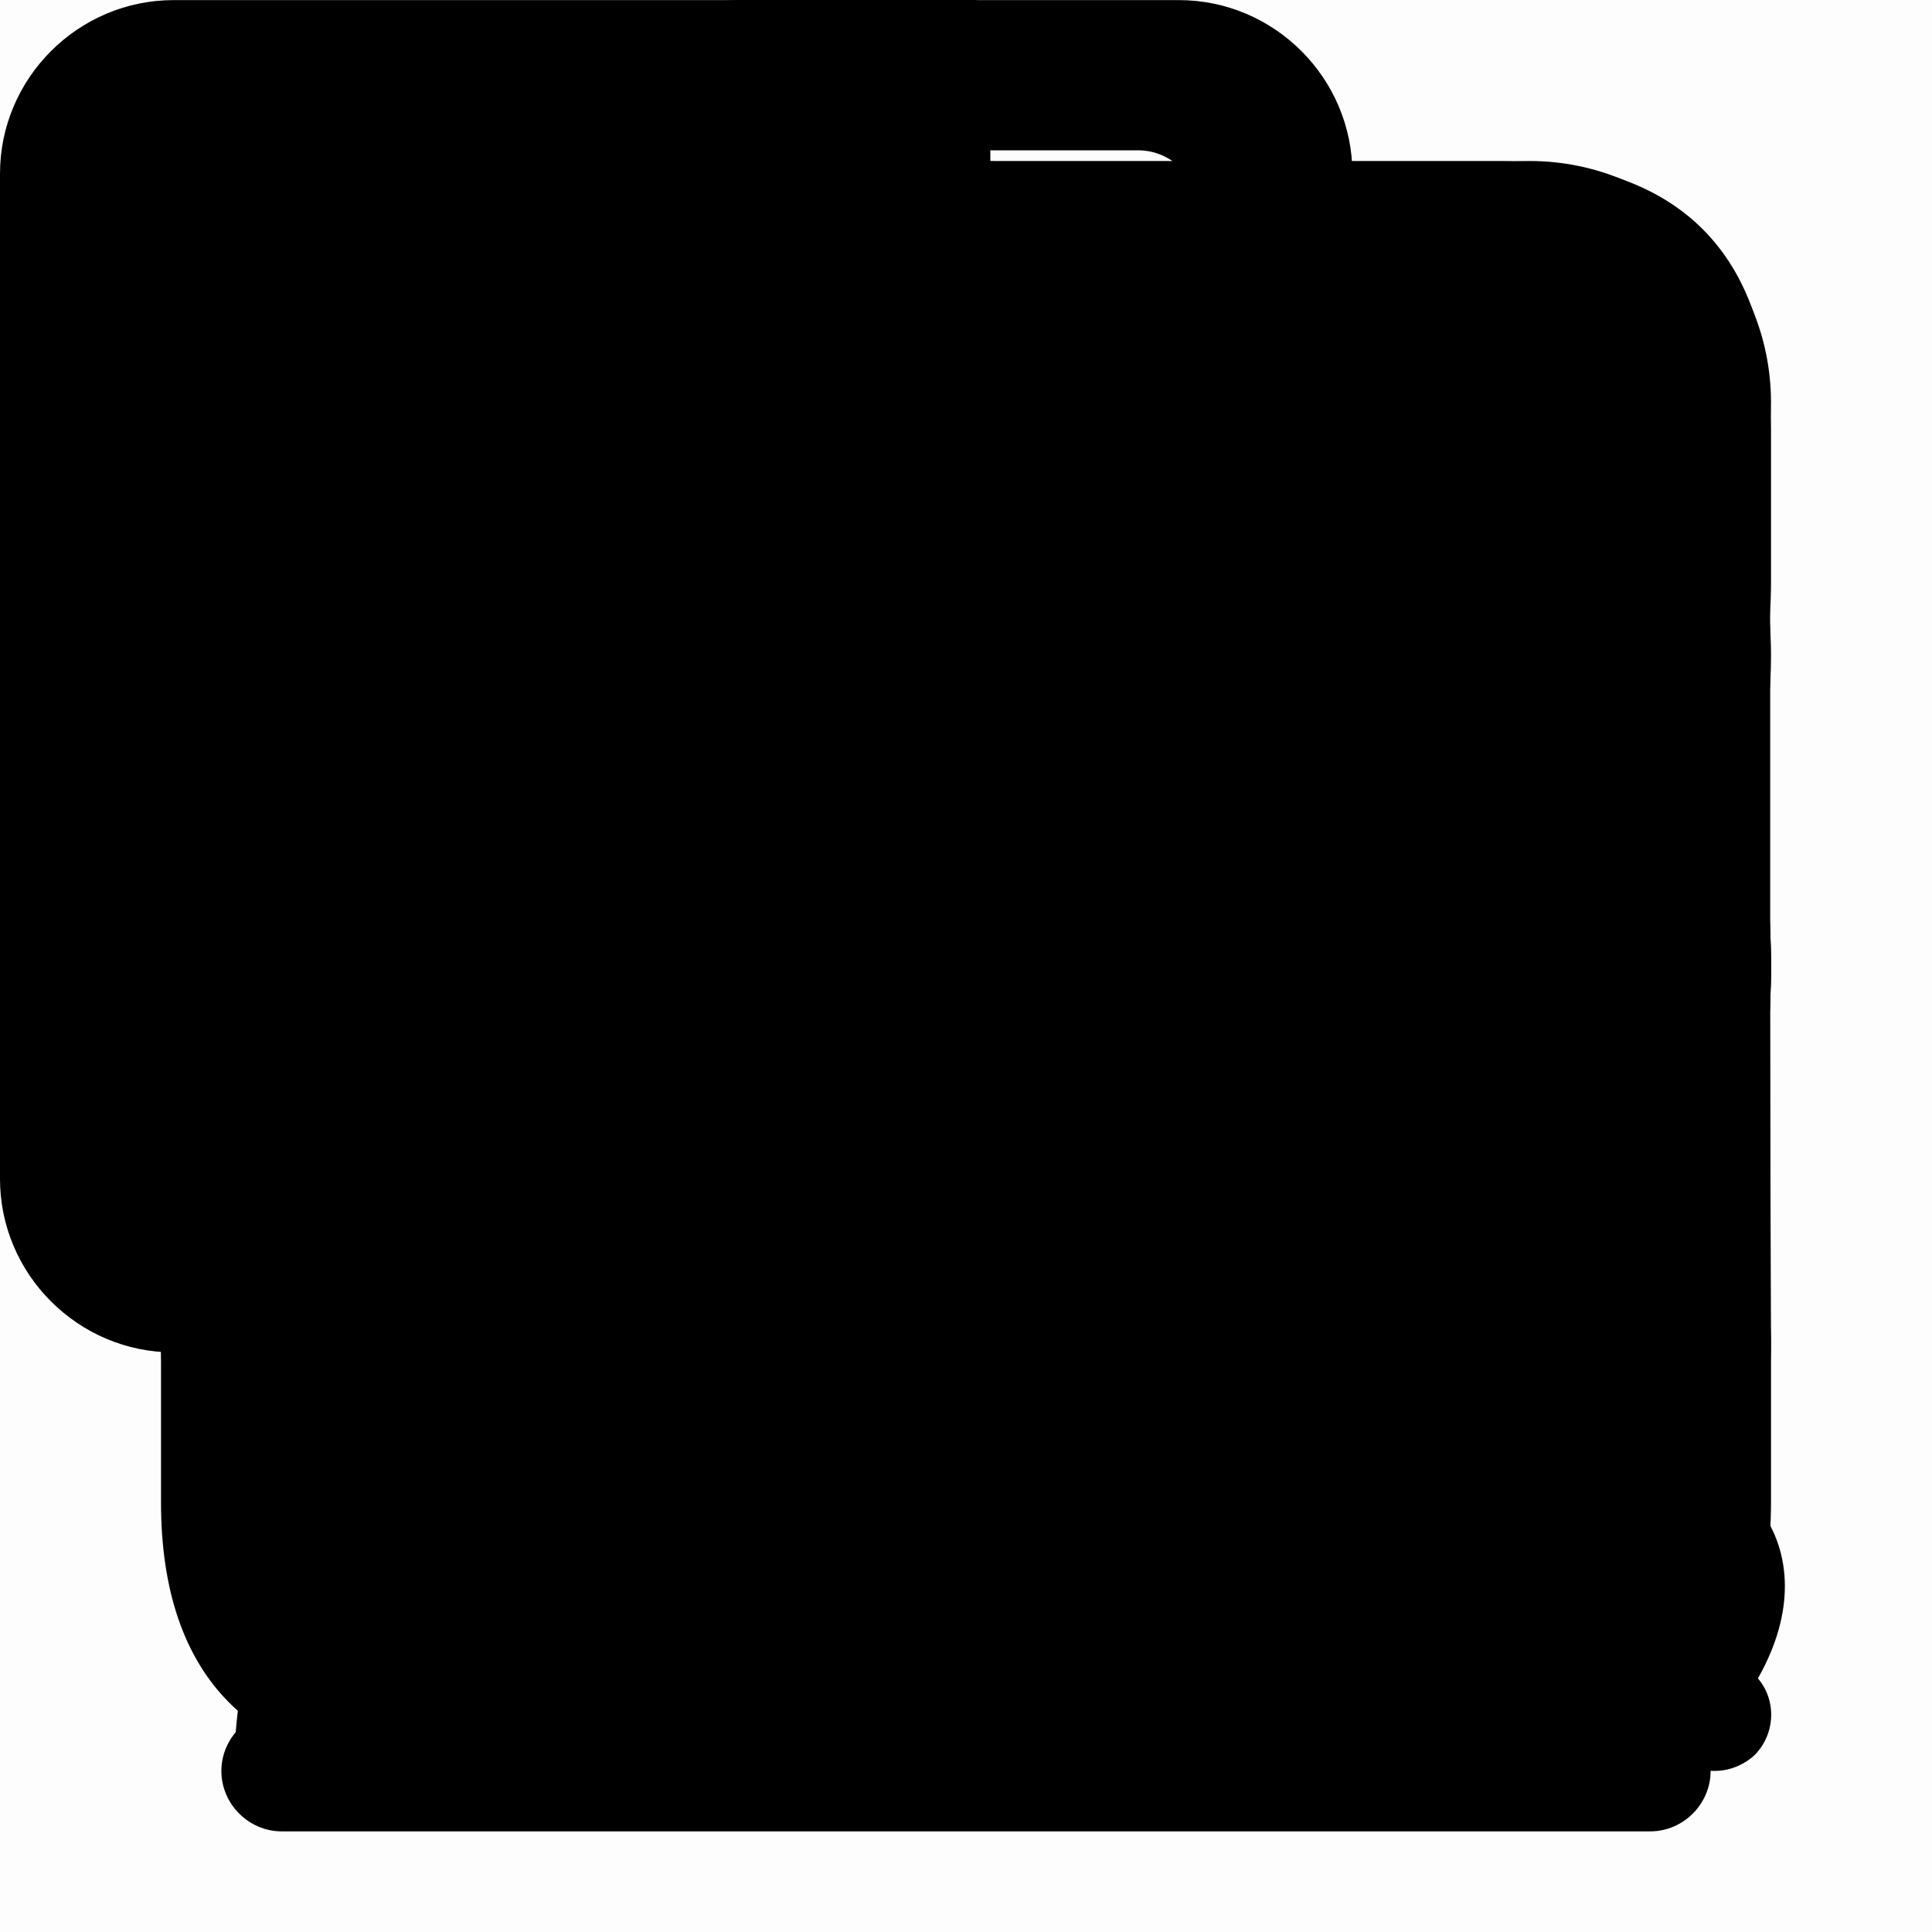
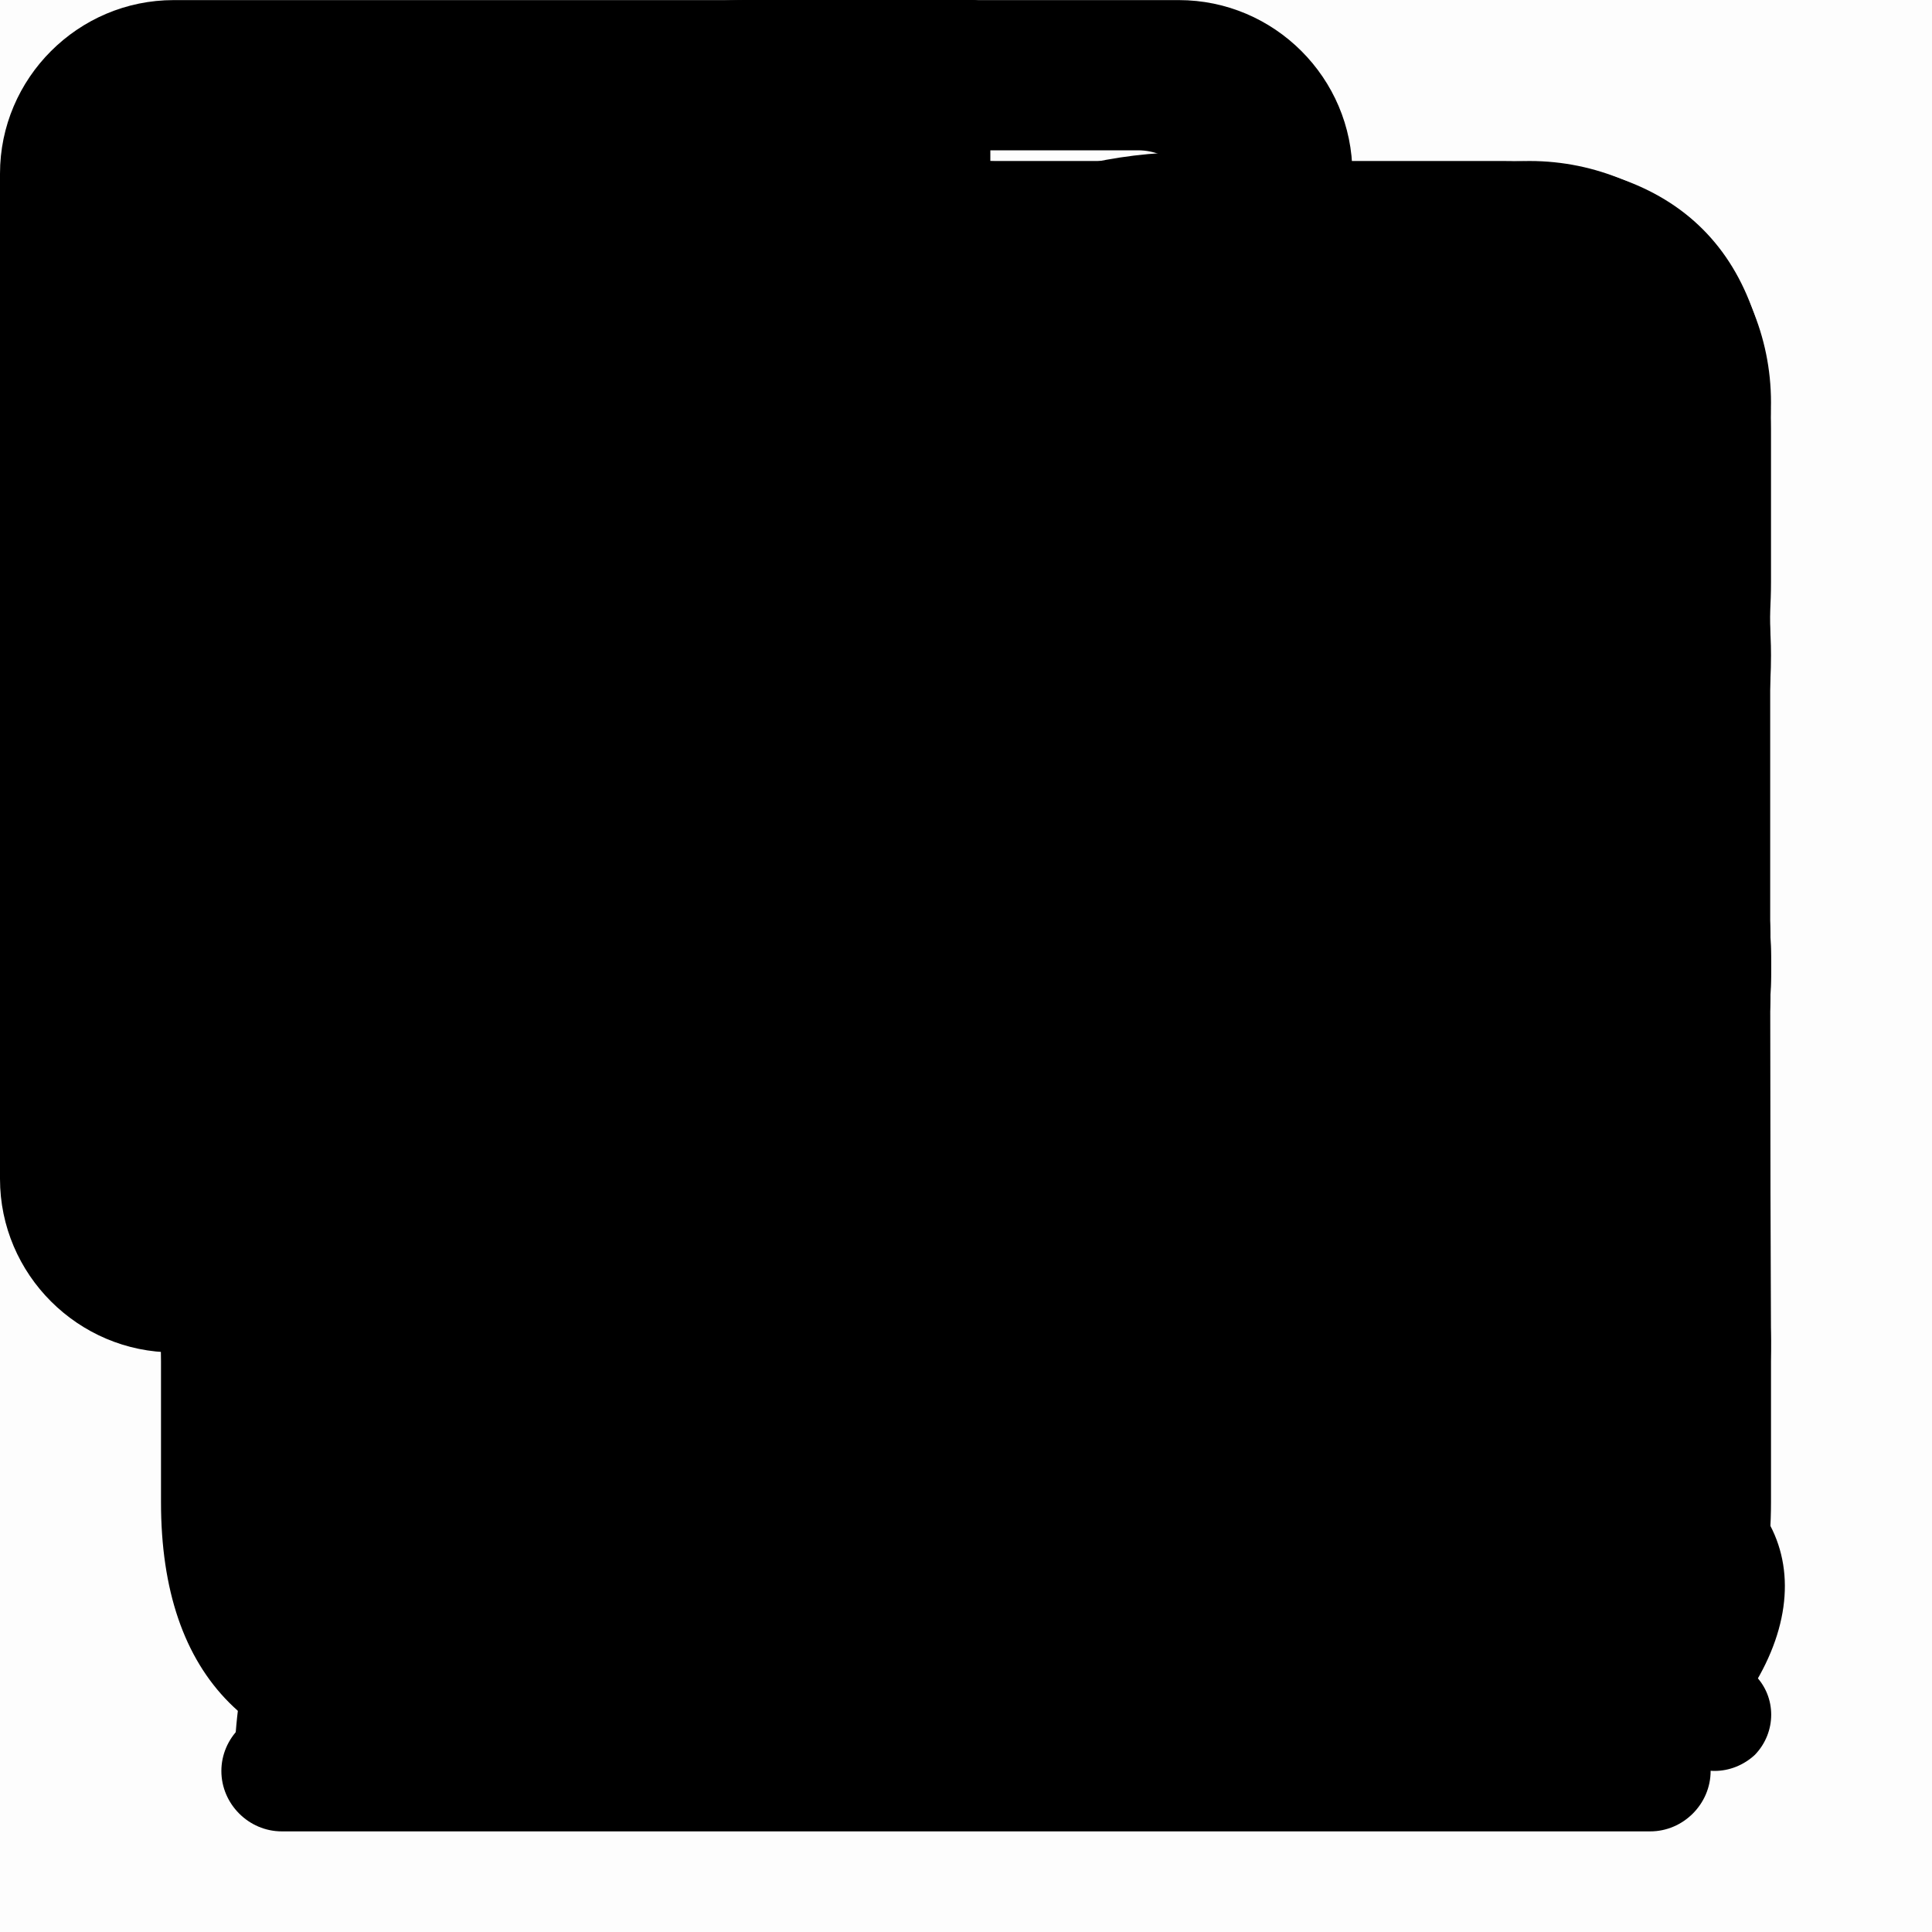
<svg xmlns="http://www.w3.org/2000/svg">
  <svg id="ic-search" viewBox="0 0 24 24" fill="none">
    <path d="M11.5 2C6.26 2 2 6.26 2 11.5C2 16.74 6.26 21 11.5 21C16.74 21 21 16.74 21 11.5C21 6.26 16.74 2 11.5 2ZM11.5 13.75H8.5C8.09 13.75 7.75 13.41 7.75 13C7.75 12.59 8.09 12.25 8.5 12.25H11.5C11.91 12.25 12.25 12.59 12.25 13C12.25 13.41 11.91 13.75 11.5 13.75ZM14.5 10.75H8.5C8.09 10.75 7.75 10.41 7.75 10C7.75 9.59 8.09 9.25 8.5 9.25H14.5C14.91 9.25 15.25 9.59 15.25 10C15.25 10.41 14.91 10.75 14.5 10.75Z" fill="currentColor" />
    <path d="M21.3 21.999C21.12 21.999 20.941 21.929 20.811 21.799L18.951 19.939C18.68 19.669 18.68 19.229 18.951 18.949C19.221 18.679 19.66 18.679 19.941 18.949L21.8 20.809C22.07 21.079 22.07 21.519 21.8 21.799C21.66 21.929 21.48 21.999 21.3 21.999Z" fill="currentColor" />
  </svg>
  <svg id="ic-profile" viewBox="0 0 24 24" fill="none">
    <path d="M12 12C14.761 12 17 9.761 17 7C17 4.239 14.761 2 12 2C9.239 2 7 4.239 7 7C7 9.761 9.239 12 12 12Z" fill="currentColor" />
    <path d="M12 14.5C6.99 14.5 2.91 17.86 2.91 22C2.91 22.28 3.13 22.5 3.41 22.5H20.59C20.87 22.5 21.09 22.28 21.09 22C21.09 17.86 17.01 14.5 12 14.5Z" fill="currentColor" />
  </svg>
  <svg id="ic-external" viewBox="0 0 24 24" fill="none">
    <path d="M20.5 21.25H3.5C3.09 21.25 2.75 21.59 2.75 22C2.75 22.41 3.09 22.75 3.5 22.75H20.5C20.91 22.75 21.25 22.41 21.25 22C21.25 21.59 20.91 21.25 20.5 21.25Z" fill="currentColor" />
    <path d="M7.98 3.5C7.98 3.91 8.32 4.25 8.73 4.25L17.19 4.25L4.47 16.97C4.32 17.12 4.25 17.31 4.25 17.5C4.25 17.69 4.32 17.88 4.47 18.03C4.76 18.32 5.24 18.32 5.53 18.03L18.25 5.31L18.25 13.77C18.25 14.18 18.59 14.52 19 14.52C19.41 14.52 19.75 14.18 19.75 13.77L19.75 3.5C19.75 3.4 19.73 3.31 19.69 3.21C19.62 3.03 19.47 2.88 19.29 2.81C19.19 2.77 19.1 2.75 19 2.75L8.73 2.75C8.32 2.75 7.98 3.09 7.98 3.5Z" fill="currentColor" />
  </svg>
  <svg id="ic-calander" viewBox="0 0 24 24" fill="none">
    <path d="M16.75 3.56V2C16.75 1.59 16.41 1.25 16 1.25C15.59 1.25 15.25 1.59 15.25 2V3.5H8.75V2C8.75 1.59 8.41 1.25 8 1.25C7.59 1.25 7.25 1.59 7.25 2V3.56C4.55 3.81 3.24 5.42 3.04 7.81C3.02 8.1 3.26 8.34 3.54 8.34H20.46C20.75 8.34 20.99 8.09 20.96 7.81C20.76 5.42 19.45 3.81 16.75 3.56Z" fill="currentColor" />
    <path d="M20 9.84H4C3.45 9.84 3 10.29 3 10.84V17C3 20 4.5 22 8 22H16C19.5 22 21 20 21 17V10.84C21 10.29 20.55 9.84 20 9.84ZM9.21 18.21C9.16 18.25 9.11 18.3 9.06 18.33C9 18.37 8.94 18.4 8.88 18.42C8.82 18.45 8.76 18.47 8.7 18.48C8.63 18.49 8.57 18.5 8.5 18.5C8.37 18.5 8.24 18.47 8.12 18.42C7.99 18.37 7.89 18.3 7.79 18.21C7.61 18.02 7.5 17.76 7.5 17.5C7.5 17.24 7.61 16.98 7.79 16.79C7.89 16.7 7.99 16.63 8.12 16.58C8.3 16.5 8.5 16.48 8.7 16.52C8.76 16.53 8.82 16.55 8.88 16.58C8.94 16.6 9 16.63 9.06 16.67C9.11 16.71 9.16 16.75 9.21 16.79C9.39 16.98 9.5 17.24 9.5 17.5C9.5 17.76 9.39 18.02 9.21 18.21ZM9.21 14.71C9.02 14.89 8.76 15 8.5 15C8.24 15 7.98 14.89 7.79 14.71C7.61 14.52 7.5 14.26 7.5 14C7.5 13.74 7.61 13.48 7.79 13.29C8.07 13.01 8.51 12.92 8.88 13.08C9.01 13.13 9.12 13.2 9.21 13.29C9.39 13.48 9.5 13.74 9.5 14C9.5 14.26 9.39 14.52 9.21 14.71ZM12.71 18.21C12.52 18.39 12.26 18.5 12 18.5C11.74 18.5 11.48 18.39 11.29 18.21C11.11 18.02 11 17.76 11 17.5C11 17.24 11.11 16.98 11.29 16.79C11.66 16.42 12.34 16.42 12.71 16.79C12.89 16.98 13 17.24 13 17.5C13 17.76 12.89 18.02 12.71 18.21ZM12.71 14.71C12.66 14.75 12.61 14.79 12.56 14.83C12.5 14.87 12.44 14.9 12.38 14.92C12.32 14.95 12.26 14.97 12.2 14.98C12.13 14.99 12.07 15 12 15C11.74 15 11.48 14.89 11.29 14.71C11.11 14.52 11 14.26 11 14C11 13.74 11.11 13.48 11.29 13.29C11.38 13.2 11.49 13.13 11.62 13.08C11.99 12.92 12.43 13.01 12.71 13.29C12.89 13.48 13 13.74 13 14C13 14.26 12.89 14.52 12.71 14.71ZM16.21 18.21C16.02 18.39 15.76 18.5 15.5 18.5C15.24 18.5 14.98 18.39 14.79 18.21C14.61 18.02 14.5 17.76 14.5 17.5C14.5 17.24 14.61 16.98 14.79 16.79C15.16 16.42 15.84 16.42 16.21 16.79C16.39 16.98 16.5 17.24 16.5 17.5C16.5 17.76 16.39 18.02 16.21 18.21ZM16.21 14.71C16.16 14.75 16.11 14.79 16.06 14.83C16 14.87 15.94 14.9 15.88 14.92C15.82 14.95 15.76 14.97 15.7 14.98C15.63 14.99 15.56 15 15.5 15C15.24 15 14.98 14.89 14.79 14.71C14.61 14.52 14.5 14.26 14.5 14C14.5 13.74 14.61 13.48 14.79 13.29C14.89 13.2 14.99 13.13 15.12 13.08C15.3 13 15.5 12.98 15.7 13.02C15.76 13.03 15.82 13.05 15.88 13.08C15.94 13.1 16 13.13 16.06 13.17C16.11 13.21 16.16 13.25 16.21 13.29C16.39 13.48 16.5 13.74 16.5 14C16.5 14.26 16.39 14.52 16.21 14.71Z" fill="currentColor" />
  </svg>
  <svg id="ic-clock" viewBox="0 0 24 24" fill="none">
    <path d="M12 2C6.49 2 2 6.49 2 12C2 17.51 6.49 22 12 22C17.51 22 22 17.51 22 12C22 6.49 17.51 2 12 2ZM16.35 15.57C16.21 15.81 15.96 15.94 15.7 15.94C15.57 15.94 15.44 15.91 15.32 15.83L12.22 13.98C11.45 13.52 10.88 12.51 10.88 11.62V7.52C10.88 7.11 11.22 6.77 11.63 6.77C12.04 6.77 12.38 7.11 12.38 7.52V11.62C12.38 11.98 12.68 12.51 12.99 12.69L16.09 14.54C16.45 14.75 16.57 15.21 16.35 15.57Z" fill="currentColor" />
  </svg>
  <svg id="ic-folder" viewBox="0 0 24 24" fill="none">
    <path d="M21.017 7.992C21.415 8.558 20.941 9.25 20.248 9.25H3C2.448 9.25 2 8.802 2 8.25V6.42C2 3.98 3.98 2 6.42 2H8.74C10.37 2 10.88 2.53 11.53 3.4L12.93 5.26C13.24 5.67 13.28 5.72 13.86 5.72H16.65C18.455 5.72 20.052 6.617 21.017 7.992Z" fill="currentColor" />
    <path d="M20.983 10.75C21.534 10.75 21.982 11.196 21.983 11.747L22 16.65C22 19.6 19.6 22 16.65 22H7.35C4.4 22 2 19.6 2 16.65V11.75C2 11.198 2.448 10.75 3 10.75L20.983 10.75Z" fill="currentColor" />
  </svg>
  <svg id="ic-comment" viewBox="0 0 24 24" fill="none">
    <path d="M19 8C20.657 8 22 6.657 22 5C22 3.343 20.657 2 19 2C17.343 2 16 3.343 16 5C16 6.657 17.343 8 19 8Z" fill="currentColor" />
    <path d="M19.8 9.42C19.78 9.42 19.76 9.43 19.74 9.43C19.64 9.45 19.54 9.46 19.43 9.48C19.01 9.52 18.56 9.5 18.1 9.41C17.98 9.38 17.88 9.36 17.77 9.32C17.44 9.24 17.13 9.11 16.84 8.94C16.72 8.88 16.6 8.8 16.49 8.73C16.01 8.4 15.6 7.99 15.27 7.51C15.2 7.4 15.12 7.28 15.06 7.16C14.89 6.87 14.76 6.56 14.68 6.23C14.64 6.12 14.62 6.02 14.59 5.9C14.5 5.44 14.48 4.99 14.52 4.57C14.54 4.46 14.55 4.36 14.57 4.26C14.57 4.24 14.58 4.22 14.58 4.2C14.7 3.58 14.24 3 13.6 3H7.52C7.38 3 7.24 3.01 7.11 3.02C6.99 3.03 6.88 3.04 6.76 3.06C6.64 3.07 6.52 3.09 6.41 3.11C4 3.46 2.46 4.99 2.11 7.41C2.09 7.52 2.07 7.64 2.06 7.76C2.04 7.88 2.03 7.99 2.02 8.11C2.01 8.24 2 8.38 2 8.52V16.48C2 16.62 2.01 16.76 2.02 16.89C2.03 17.01 2.04 17.12 2.06 17.24C2.07 17.36 2.09 17.48 2.11 17.59C2.46 20.01 4 21.54 6.41 21.89C6.52 21.91 6.64 21.93 6.76 21.94C6.88 21.96 6.99 21.97 7.11 21.98C7.24 21.99 7.38 22 7.52 22H15.48C15.62 22 15.76 21.99 15.89 21.98C16.01 21.97 16.12 21.96 16.24 21.94C16.36 21.93 16.48 21.91 16.59 21.89C19 21.54 20.54 20.01 20.89 17.59C20.91 17.48 20.93 17.36 20.94 17.24C20.96 17.12 20.97 17.01 20.98 16.89C20.99 16.76 21 16.62 21 16.48V10.4C21 9.76 20.42 9.3 19.8 9.42ZM6.75 12.5H11.75C12.16 12.5 12.5 12.84 12.5 13.25C12.5 13.66 12.16 14 11.75 14H6.75C6.34 14 6 13.66 6 13.25C6 12.84 6.34 12.5 6.75 12.5ZM15.75 18H6.75C6.34 18 6 17.66 6 17.25C6 16.84 6.34 16.5 6.75 16.5H15.75C16.16 16.5 16.5 16.84 16.5 17.25C16.5 17.66 16.16 18 15.75 18Z" fill="currentColor" />
  </svg>
  <svg id="ic-close" viewBox="0 0 24 24" fill="none">
    <path d="M12 2C6.49 2 2 6.49 2 12C2 17.51 6.49 22 12 22C17.51 22 22 17.51 22 12C22 6.49 17.51 2 12 2ZM15.36 14.3C15.65 14.59 15.65 15.07 15.36 15.36C15.21 15.51 15.02 15.58 14.83 15.58C14.64 15.58 14.45 15.51 14.3 15.36L12 13.06L9.7 15.36C9.55 15.51 9.36 15.58 9.17 15.58C8.98 15.58 8.79 15.51 8.64 15.36C8.35 15.07 8.35 14.59 8.64 14.3L10.94 12L8.64 9.7C8.35 9.41 8.35 8.93 8.64 8.64C8.93 8.35 9.41 8.35 9.7 8.64L12 10.94L14.3 8.64C14.59 8.35 15.07 8.35 15.36 8.64C15.65 8.93 15.65 9.41 15.36 9.7L13.06 12L15.36 14.3Z" fill="currentColor" />
  </svg>
  <svg id="ic-chat" viewBox="0 0 24 24" fill="none">
    <path d="M11 1.988C6.03 1.988 1.99 6.028 1.99 10.998C1.99 15.968 6.03 20.008 11 20.008C15.97 20.008 20.01 15.968 20.01 10.998C20.01 6.028 15.97 1.988 11 1.988ZM11 13.248H8C7.59 13.248 7.25 12.908 7.25 12.498C7.25 12.088 7.59 11.748 8 11.748H11C11.41 11.748 11.75 12.088 11.75 12.498C11.75 12.908 11.41 13.248 11 13.248ZM14 10.248H8C7.59 10.248 7.25 9.908 7.25 9.498C7.25 9.088 7.59 8.748 8 8.748H14C14.41 8.748 14.75 9.088 14.75 9.498C14.75 9.908 14.41 10.248 14 10.248Z" fill="currentColor" />
    <path d="M21.99 18.95C21.66 18.34 20.96 18 20.02 18C19.31 18 18.7 18.29 18.34 18.79C17.98 19.29 17.9 19.96 18.12 20.63C18.55 21.93 19.3 22.22 19.71 22.27C19.77 22.28 19.83 22.28 19.9 22.28C20.34 22.28 21.02 22.09 21.68 21.1C22.21 20.33 22.31 19.56 21.99 18.95Z" fill="currentColor" />
  </svg>
  <svg id="ic-tag" viewBox="0 0 24 24" fill="none">
    <path d="M19.831 8.7L15.3 4.17C14.351 3.22 13.04 2.71 11.7 2.78L6.7 3.02C4.7 3.11 3.11 4.7 3.01 6.69L2.77 11.69C2.71 13.03 3.21 14.34 4.16 15.29L8.69 19.82C10.55 21.68 13.57 21.68 15.441 19.82L19.831 15.43C21.701 13.58 21.701 10.56 19.831 8.7ZM9.5 12.38C7.91 12.38 6.62 11.09 6.62 9.5C6.62 7.91 7.91 6.62 9.5 6.62C11.091 6.62 12.38 7.91 12.38 9.5C12.38 11.09 11.091 12.38 9.5 12.38Z" fill="currentColor" />
  </svg>
  <svg id="ic-pen" viewBox="0 0 24 24" fill="none">
    <path d="M16.19 2H7.81C4.17 2 2 4.17 2 7.81V16.18C2 19.83 4.17 22 7.81 22H16.18C19.82 22 21.99 19.83 21.99 16.19V7.81C22 4.17 19.83 2 16.19 2ZM10.95 17.51C10.66 17.8 10.11 18.08 9.71 18.14L7.25 18.49C7.16 18.5 7.07 18.51 6.98 18.51C6.57 18.51 6.19 18.37 5.92 18.1C5.59 17.77 5.45 17.29 5.53 16.76L5.88 14.3C5.94 13.89 6.21 13.35 6.51 13.06L10.97 8.6C11.05 8.81 11.13 9.02 11.24 9.26C11.34 9.47 11.45 9.69 11.57 9.89C11.67 10.06 11.78 10.22 11.87 10.34C11.98 10.51 12.11 10.67 12.19 10.76C12.24 10.83 12.28 10.88 12.3 10.9C12.55 11.2 12.84 11.48 13.09 11.69C13.16 11.76 13.2 11.8 13.22 11.81C13.37 11.93 13.52 12.05 13.65 12.14C13.81 12.26 13.97 12.37 14.14 12.46C14.34 12.58 14.56 12.69 14.78 12.8C15.01 12.9 15.22 12.99 15.43 13.06L10.95 17.51ZM17.37 11.09L16.45 12.02C16.39 12.08 16.31 12.11 16.23 12.11C16.2 12.11 16.16 12.11 16.14 12.1C14.11 11.52 12.49 9.9 11.91 7.87C11.88 7.76 11.91 7.64 11.99 7.57L12.92 6.64C14.44 5.12 15.89 5.15 17.38 6.64C18.14 7.4 18.51 8.13 18.51 8.89C18.5 9.61 18.13 10.33 17.37 11.09Z" fill="currentColor" />
  </svg>
  <svg id="ic-eye" viewBox="0 0 24 24" fill="none">
    <path d="M21.25 9.15C18.94 5.52 15.56 3.43 12 3.43C10.22 3.43 8.49 3.95 6.91 4.92C5.33 5.9 3.91 7.33 2.75 9.15C1.75 10.72 1.75 13.27 2.75 14.84C5.06 18.48 8.44 20.56 12 20.56C13.78 20.56 15.51 20.04 17.09 19.07C18.67 18.09 20.09 16.66 21.25 14.84C22.25 13.28 22.25 10.72 21.25 9.15ZM12 16.04C9.76 16.04 7.96 14.23 7.96 12C7.96 9.77 9.76 7.96 12 7.96C14.24 7.96 16.04 9.77 16.04 12C16.04 14.23 14.24 16.04 12 16.04Z" fill="currentColor" />
    <path d="M11.998 9.141C10.428 9.141 9.148 10.421 9.148 12.001C9.148 13.571 10.428 14.851 11.998 14.851C13.568 14.851 14.858 13.571 14.858 12.001C14.858 10.431 13.568 9.141 11.998 9.141Z" fill="currentColor" />
  </svg>
  <svg id="ic-buy" viewBox="0 0 24 24" fill="none">
    <path d="M19.24 5.579H18.84L15.46 2.199C15.19 1.929 14.75 1.929 14.47 2.199C14.2 2.469 14.2 2.909 14.47 3.189L16.86 5.579H7.14L9.53 3.189C9.8 2.919 9.8 2.479 9.53 2.199C9.26 1.929 8.82 1.929 8.54 2.199L5.17 5.579H4.77C3.87 5.579 2 5.579 2 8.139C2 9.109 2.2 9.749 2.62 10.169C2.86 10.419 3.15 10.549 3.46 10.619C3.75 10.689 4.06 10.699 4.36 10.699H19.64C19.95 10.699 20.24 10.679 20.52 10.619C21.36 10.419 22 9.819 22 8.139C22 5.579 20.13 5.579 19.24 5.579Z" fill="currentColor" />
    <path d="M19.051 12H4.871C4.251 12 3.781 12.55 3.881 13.16L4.721 18.3C5.001 20.02 5.751 22 9.081 22H14.691C18.061 22 18.661 20.31 19.021 18.42L20.031 13.19C20.151 12.57 19.681 12 19.051 12ZM12.001 19.5C9.661 19.5 7.751 17.59 7.751 15.25C7.751 14.84 8.091 14.5 8.501 14.5C8.911 14.5 9.251 14.84 9.251 15.25C9.251 16.77 10.481 18 12.001 18C13.521 18 14.751 16.77 14.751 15.25C14.751 14.84 15.091 14.5 15.501 14.5C15.911 14.5 16.251 14.84 16.251 15.25C16.251 17.59 14.341 19.5 12.001 19.5Z" fill="currentColor" />
  </svg>
  <svg id="ic-shop" viewBox="0 0 24 24" fill="none">
    <path d="M16.25 22.5C17.216 22.5 18 21.716 18 20.75C18 19.784 17.216 19 16.25 19C15.284 19 14.5 19.784 14.5 20.75C14.5 21.716 15.284 22.5 16.25 22.5Z" fill="currentColor" />
    <path d="M8.25 22.5C9.216 22.5 10 21.716 10 20.75C10 19.784 9.216 19 8.25 19C7.284 19 6.5 19.784 6.5 20.75C6.5 21.716 7.284 22.5 8.25 22.5Z" fill="currentColor" />
    <path d="M4.84 3.94L4.64 6.39C4.6 6.86 4.97 7.25 5.44 7.25H20.75C21.17 7.25 21.52 6.93 21.55 6.51C21.68 4.74 20.33 3.3 18.56 3.3H6.27C6.17 2.86 5.97 2.44 5.66 2.09C5.16 1.56 4.46 1.25 3.74 1.25H2C1.59 1.25 1.25 1.59 1.25 2C1.25 2.41 1.59 2.75 2 2.75H3.74C4.05 2.75 4.34 2.88 4.55 3.1C4.76 3.33 4.86 3.63 4.84 3.94Z" fill="currentColor" />
    <path d="M20.51 8.75H5.17C4.75 8.75 4.41 9.07 4.37 9.48L4.01 13.83C3.87 15.54 5.21 17 6.92 17H18.04C19.54 17 20.86 15.77 20.97 14.27L21.3 9.6C21.34 9.14 20.98 8.75 20.51 8.75Z" fill="currentColor" />
  </svg>
  <svg id="ic-menu-toggle" viewBox="0 0 24 24" fill="none">
    <path d="M7.24 2H5.34C3.15 2 2 3.15 2 5.33V7.23C2 9.41 3.15 10.56 5.33 10.56H7.23C9.41 10.56 10.56 9.41 10.56 7.23V5.33C10.57 3.15 9.42 2 7.24 2Z" fill="currentColor" />
    <path d="M18.669 2H16.77C14.589 2 13.44 3.15 13.44 5.33V7.23C13.44 9.41 14.589 10.56 16.77 10.56H18.669C20.849 10.56 22 9.41 22 7.23V5.33C22 3.15 20.849 2 18.669 2Z" fill="currentColor" />
    <path d="M18.669 13.43H16.77C14.589 13.43 13.44 14.58 13.44 16.76V18.66C13.44 20.84 14.589 21.99 16.77 21.99H18.669C20.849 21.99 22 20.84 22 18.66V16.76C22 14.58 20.849 13.43 18.669 13.43Z" fill="currentColor" />
    <path d="M7.24 13.43H5.34C3.15 13.43 2 14.58 2 16.76V18.66C2 20.85 3.15 22 5.33 22H7.23C9.41 22 10.56 20.85 10.56 18.67V16.77C10.57 14.58 9.42 13.43 7.24 13.43Z" fill="currentColor" />
  </svg>
  <svg width="16" height="16" viewBox="0 0 16 16" fill="none" id="ic-twitter">
    <path d="M5.213 14.007C10.873 14.007 13.969 9.317 13.969 5.251C13.969 5.118 13.966 4.985 13.96 4.853C14.561 4.419 15.083 3.876 15.495 3.259C14.944 3.505 14.35 3.669 13.728 3.744C14.363 3.363 14.851 2.76 15.081 2.042C14.486 2.394 13.828 2.65 13.127 2.789C12.565 2.19 11.766 1.816 10.88 1.816C9.181 1.816 7.803 3.195 7.803 4.893C7.803 5.135 7.83 5.37 7.883 5.595C5.325 5.466 3.057 4.242 1.539 2.38C1.275 2.835 1.122 3.363 1.122 3.927C1.122 4.994 1.666 5.937 2.492 6.488C1.987 6.473 1.513 6.334 1.098 6.103C1.098 6.116 1.098 6.129 1.098 6.143C1.098 7.633 2.158 8.878 3.567 9.16C3.308 9.23 3.036 9.268 2.755 9.268C2.557 9.268 2.364 9.248 2.177 9.212C2.568 10.435 3.705 11.325 5.052 11.35C3.998 12.175 2.671 12.667 1.229 12.667C0.981 12.667 0.736 12.653 0.495 12.625C1.857 13.498 3.474 14.007 5.213 14.007" fill="currentColor" />
  </svg>
  <svg width="14" height="14" viewBox="0 0 14 14" fill="none" id="ic-linkedin">
    <g>
      <path d="M2.022 0.711C1.06 0.711 0.431 1.343 0.431 2.174C0.431 2.986 1.041 3.636 1.985 3.636H2.004C2.985 3.636 3.596 2.986 3.596 2.174C3.577 1.343 2.985 0.711 2.022 0.711Z" fill="currentColor" />
      <path d="M0.598 4.791H3.411V13.256H0.598V4.791Z" fill="currentColor" />
      <path d="M10.316 4.593C8.798 4.593 7.78 6.019 7.78 6.019V4.791H4.967V13.256H7.78V8.529C7.78 8.276 7.799 8.023 7.873 7.842C8.076 7.337 8.539 6.814 9.317 6.814C10.335 6.814 10.742 7.59 10.742 8.728V13.256H13.555V8.403C13.555 5.803 12.167 4.593 10.316 4.593Z" fill="currentColor" />
    </g>
  </svg>
  <svg width="14" height="14" viewBox="0 0 14 14" fill="none" id="ic-facebook">
    <g>
      <path fill-rule="evenodd" clip-rule="evenodd" d="M5.181 13.824C5.181 13.921 5.26 14 5.357 14H7.871C7.969 14 8.047 13.921 8.047 13.824V6.945H9.87C9.961 6.945 10.037 6.874 10.045 6.783L10.221 4.711C10.229 4.608 10.148 4.52 10.045 4.52H8.047V3.049C8.047 2.705 8.327 2.425 8.671 2.425H10.076C10.173 2.425 10.252 2.346 10.252 2.249V0.176C10.252 0.079 10.173 0 10.076 0H7.703C6.31 0 5.181 1.129 5.181 2.521V4.52H3.924C3.827 4.52 3.748 4.599 3.748 4.696V6.768C3.748 6.866 3.827 6.945 3.924 6.945H5.181V13.824Z" fill="currentColor" />
    </g>
  </svg>
  <svg width="14" height="14" viewBox="0 0 14 14" fill="none" id="ic-instagram">
    <g>
      <path d="M1.798 0.001H12.203C13.192 0.001 14 0.809 14 1.798V12.204C14 13.192 13.192 14 12.203 14H1.798C0.809 14 0 13.192 0 12.204V1.798C0 0.809 0.809 0.001 1.798 0.001ZM10.199 1.556C9.852 1.556 9.569 1.84 9.569 2.187V3.695C9.569 4.042 9.852 4.326 10.199 4.326H11.781C12.127 4.326 12.411 4.042 12.411 3.695V2.187C12.411 1.84 12.127 1.556 11.781 1.556H10.199ZM12.417 5.921H11.185C11.302 6.302 11.366 6.705 11.366 7.123C11.366 9.451 9.416 11.339 7.013 11.339C4.61 11.339 2.661 9.451 2.661 7.123C2.661 6.705 2.725 6.302 2.841 5.921H1.556V11.835C1.556 12.141 1.806 12.39 2.112 12.39H11.861C12.168 12.39 12.417 12.141 12.417 11.835V5.921ZM7.013 4.246C5.461 4.246 4.202 5.465 4.202 6.971C4.202 8.475 5.461 9.695 7.013 9.695C8.566 9.695 9.825 8.475 9.825 6.971C9.825 5.465 8.566 4.246 7.013 4.246Z" fill="currentColor" />
    </g>
  </svg>
  <svg width="20" height="20" viewBox="0 0 20 20" fill="none" id="ic-plus">
    <rect opacity="0.01" width="20" height="20" fill="currentColor" />
    <path fill-rule="evenodd" clip-rule="evenodd" d="M10 2.5C10.69 2.5 11.25 3.06 11.25 3.75V8.75H16.25C16.94 8.75 17.5 9.31 17.5 10C17.5 10.69 16.94 11.25 16.25 11.25H11.25V16.25C11.25 16.94 10.69 17.5 10 17.5C9.31 17.5 8.75 16.94 8.75 16.25V11.25H3.75C3.06 11.25 2.5 10.69 2.5 10C2.5 9.31 3.06 8.75 3.75 8.75H8.75V3.75C8.75 3.06 9.31 2.5 10 2.5Z" fill="currentColor" />
  </svg>
+   <svg id="ic-love" width="18" height="18" viewBox="0 0 18 18" fill="none">
+     <path d="M9.465 15.607C9.21 15.697 8.79 15.697 8.535 15.607C6.36 14.865 1.5 11.768 1.5 6.518C1.5 4.2 3.368 2.325 5.67 2.325C7.035 2.325 8.242 2.985 9 4.005C9.758 2.985 10.973 2.325 12.33 2.325C14.633 2.325 16.5 4.2 16.5 6.518C16.5 11.768 11.64 14.865 9.465 15.607Z" stroke="currentColor" stroke-width="1.5" stroke-linecap="round" stroke-linejoin="round" />
+   </svg>
</svg>
